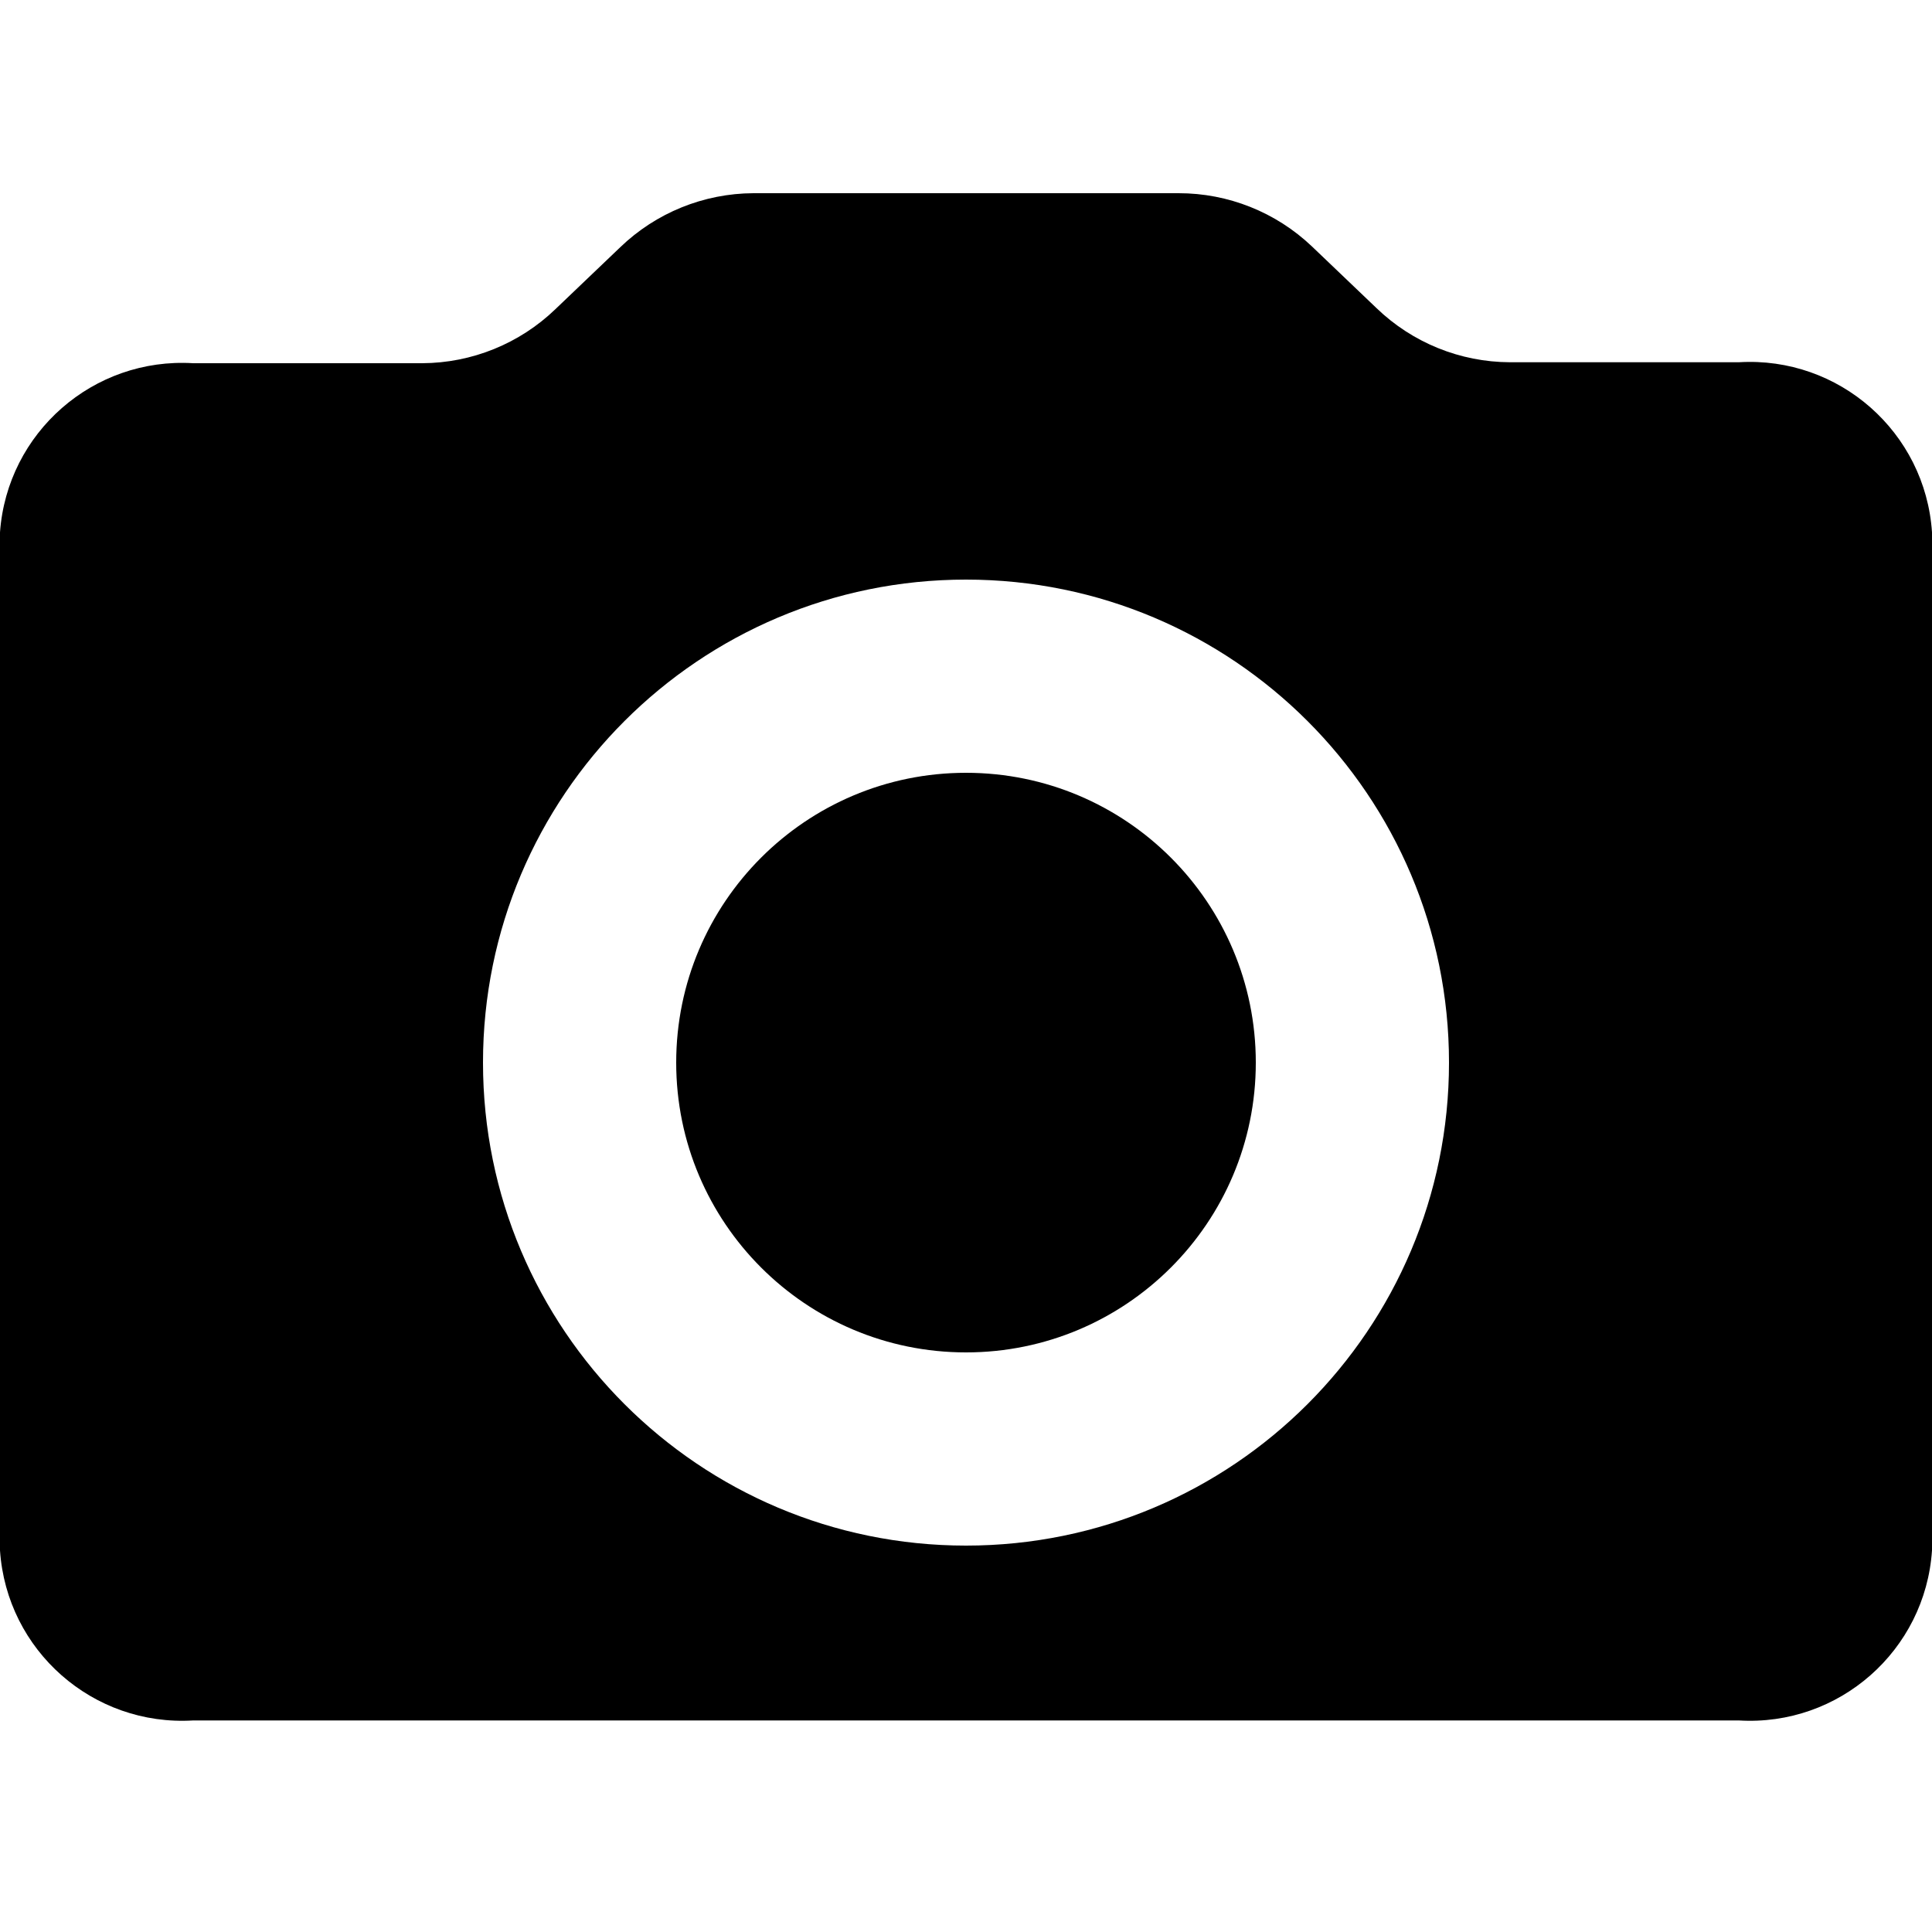
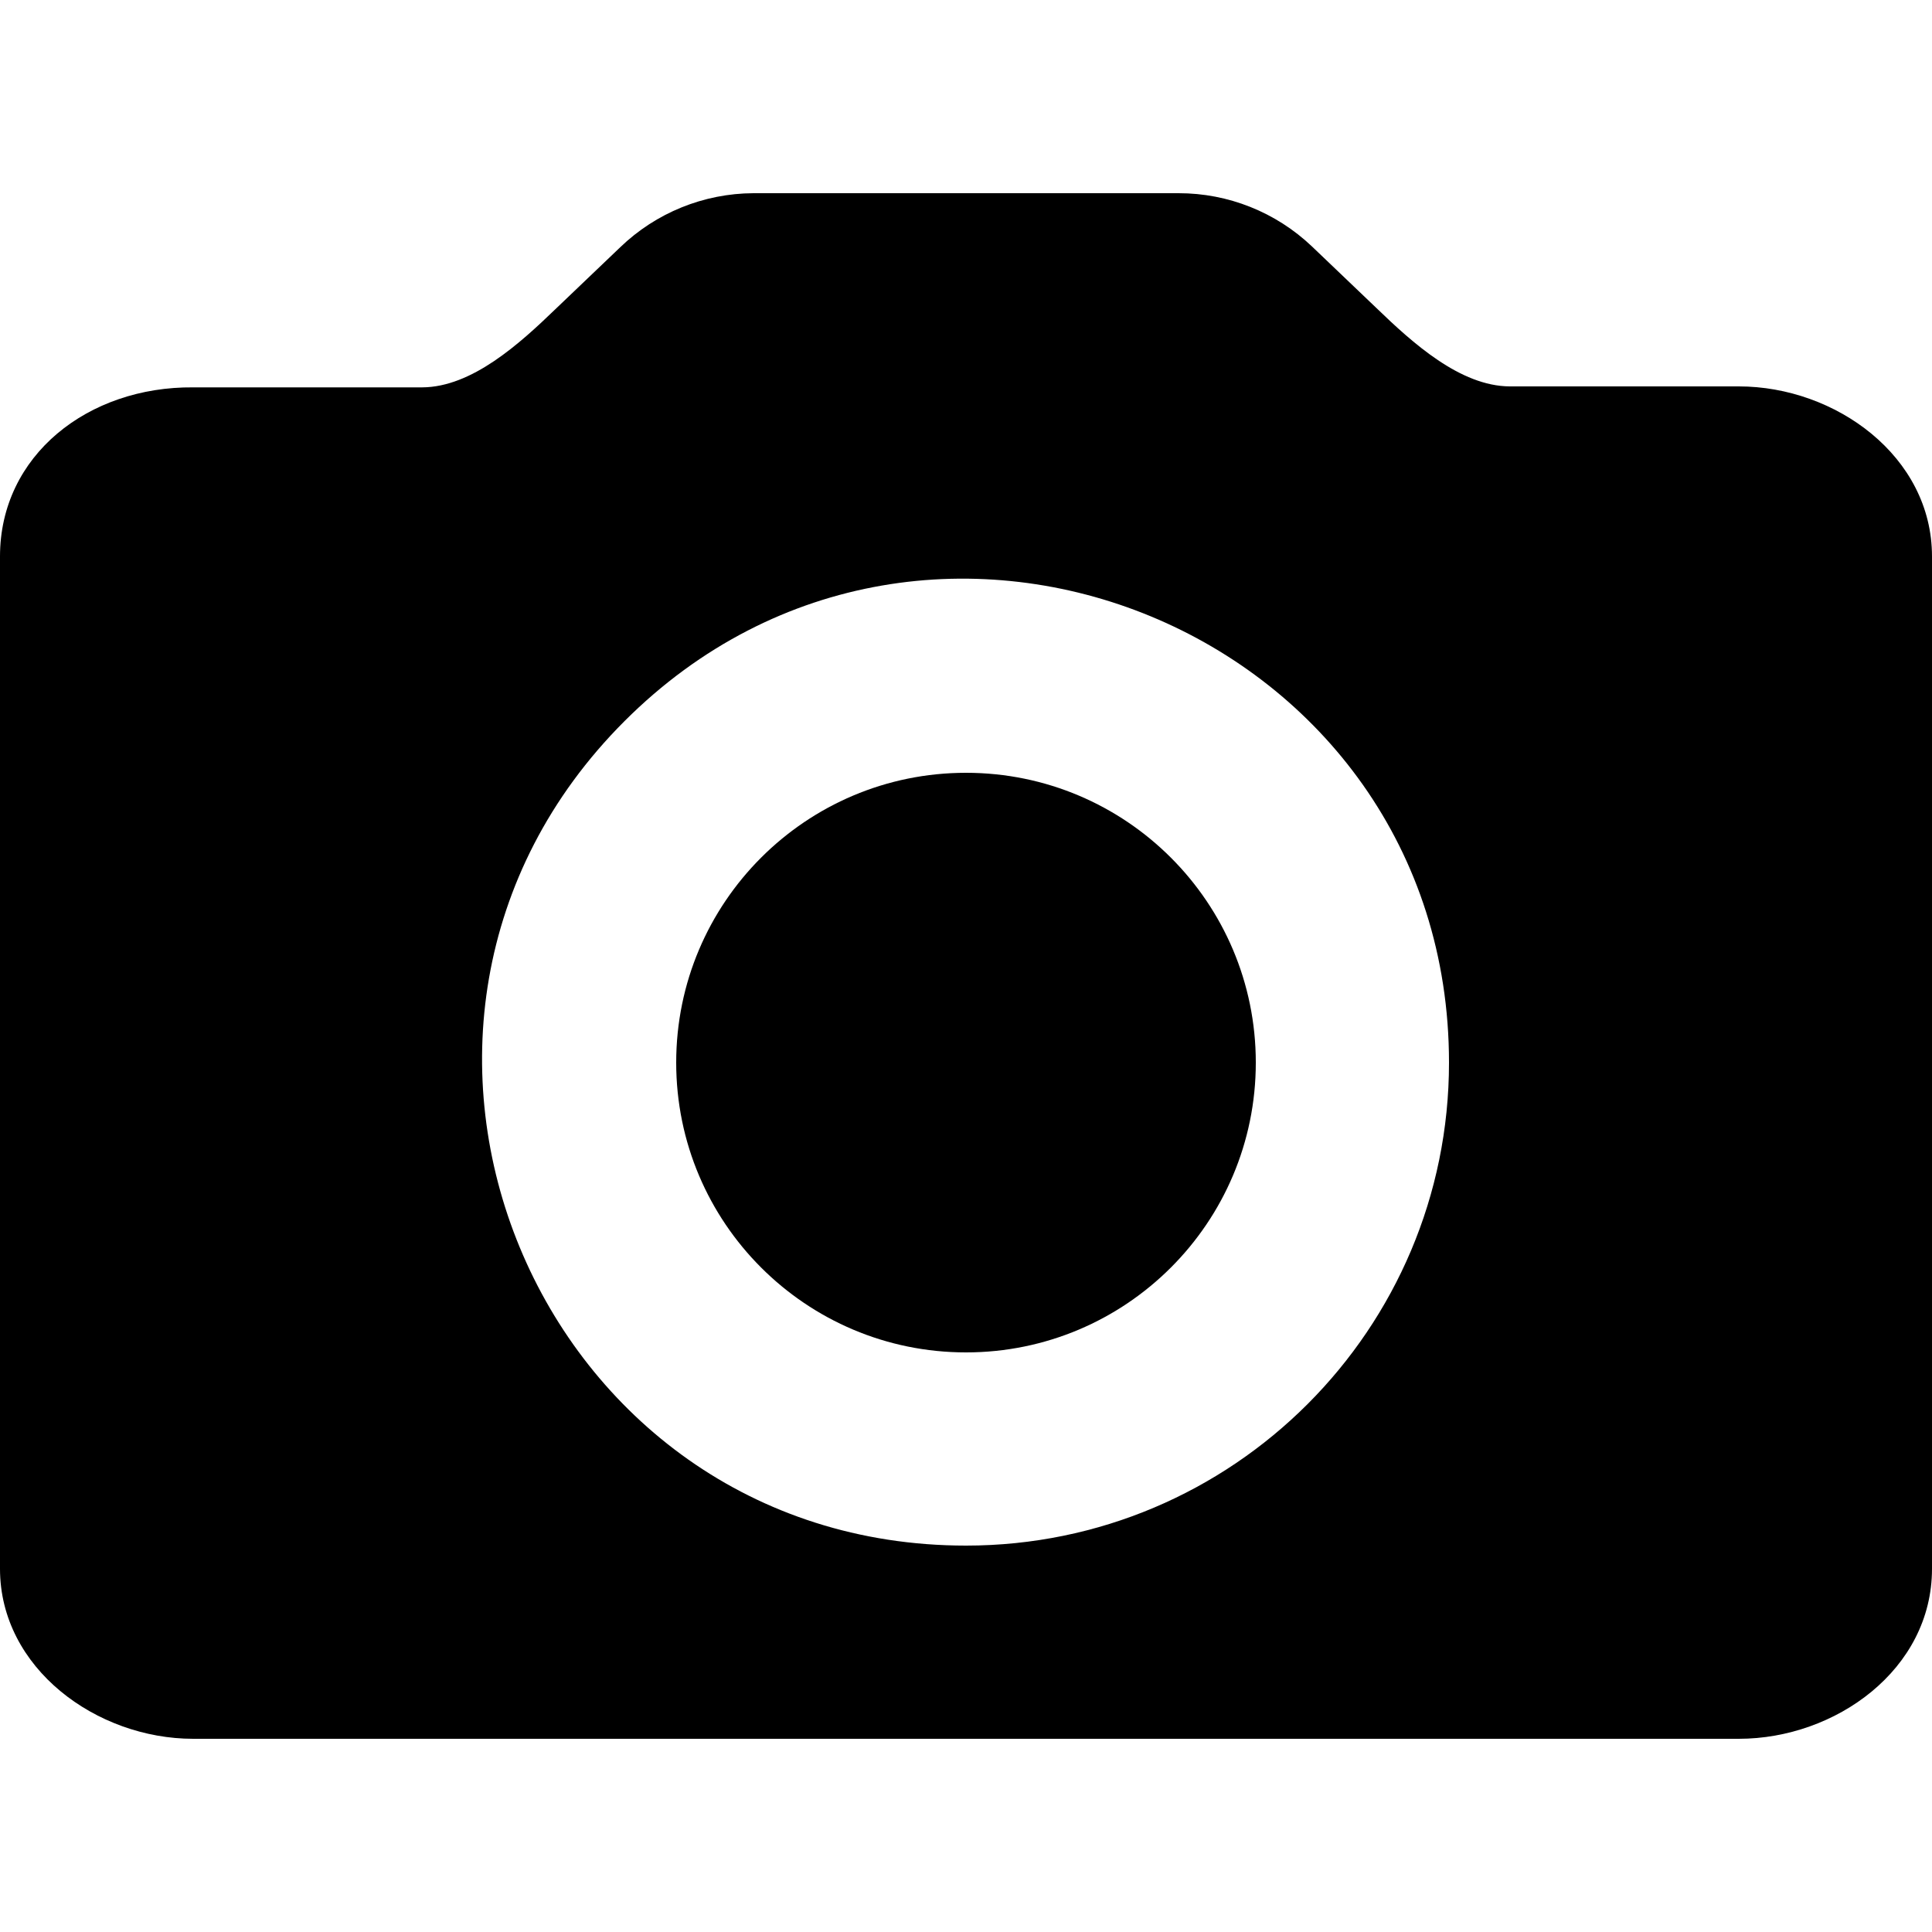
<svg xmlns="http://www.w3.org/2000/svg" width="20" height="20" viewBox="0 0 20 20">
-   <path d="M10 16a5 5 0 1 1 5-5 5 5 0 0 1-5 5zM6.42 2.56l-.67.64a2 2 0 0 1-1.38.56H2a1.89 1.89 0 0 0-2 1.75v10.54a1.89 1.89 0 0 0 2 1.76h16a1.89 1.89 0 0 0 2-1.76V5.51a1.89 1.89 0 0 0-2-1.76h-2.37a2 2 0 0 1-1.38-.56l-.67-.64A2 2 0 0 0 12.2 2H7.8a2 2 0 0 0-1.38.56z" />
+   <path d="M10 16c-4.455 0-6.685-5.386-3.535-8.535C9.615 4.315 15 6.545 15 11a5 5 0 0 1-5 5zM6.42 2.56l-.67.64c-.37.357-.865.808-1.38.81H2C.914 4 0 4.712 0 5.76v10.48C0 17.27 1 18 2 18h16c1 0 2-.716 2-1.76V5.76C20 4.723 19 4 18 4h-2.37c-.515-.002-1.01-.453-1.38-.81l-.67-.64A2 2 0 0 0 12.2 2H7.8a2 2 0 0 0-1.38.56z" />
  <circle cx="10" cy="11" r="3" />
</svg>
